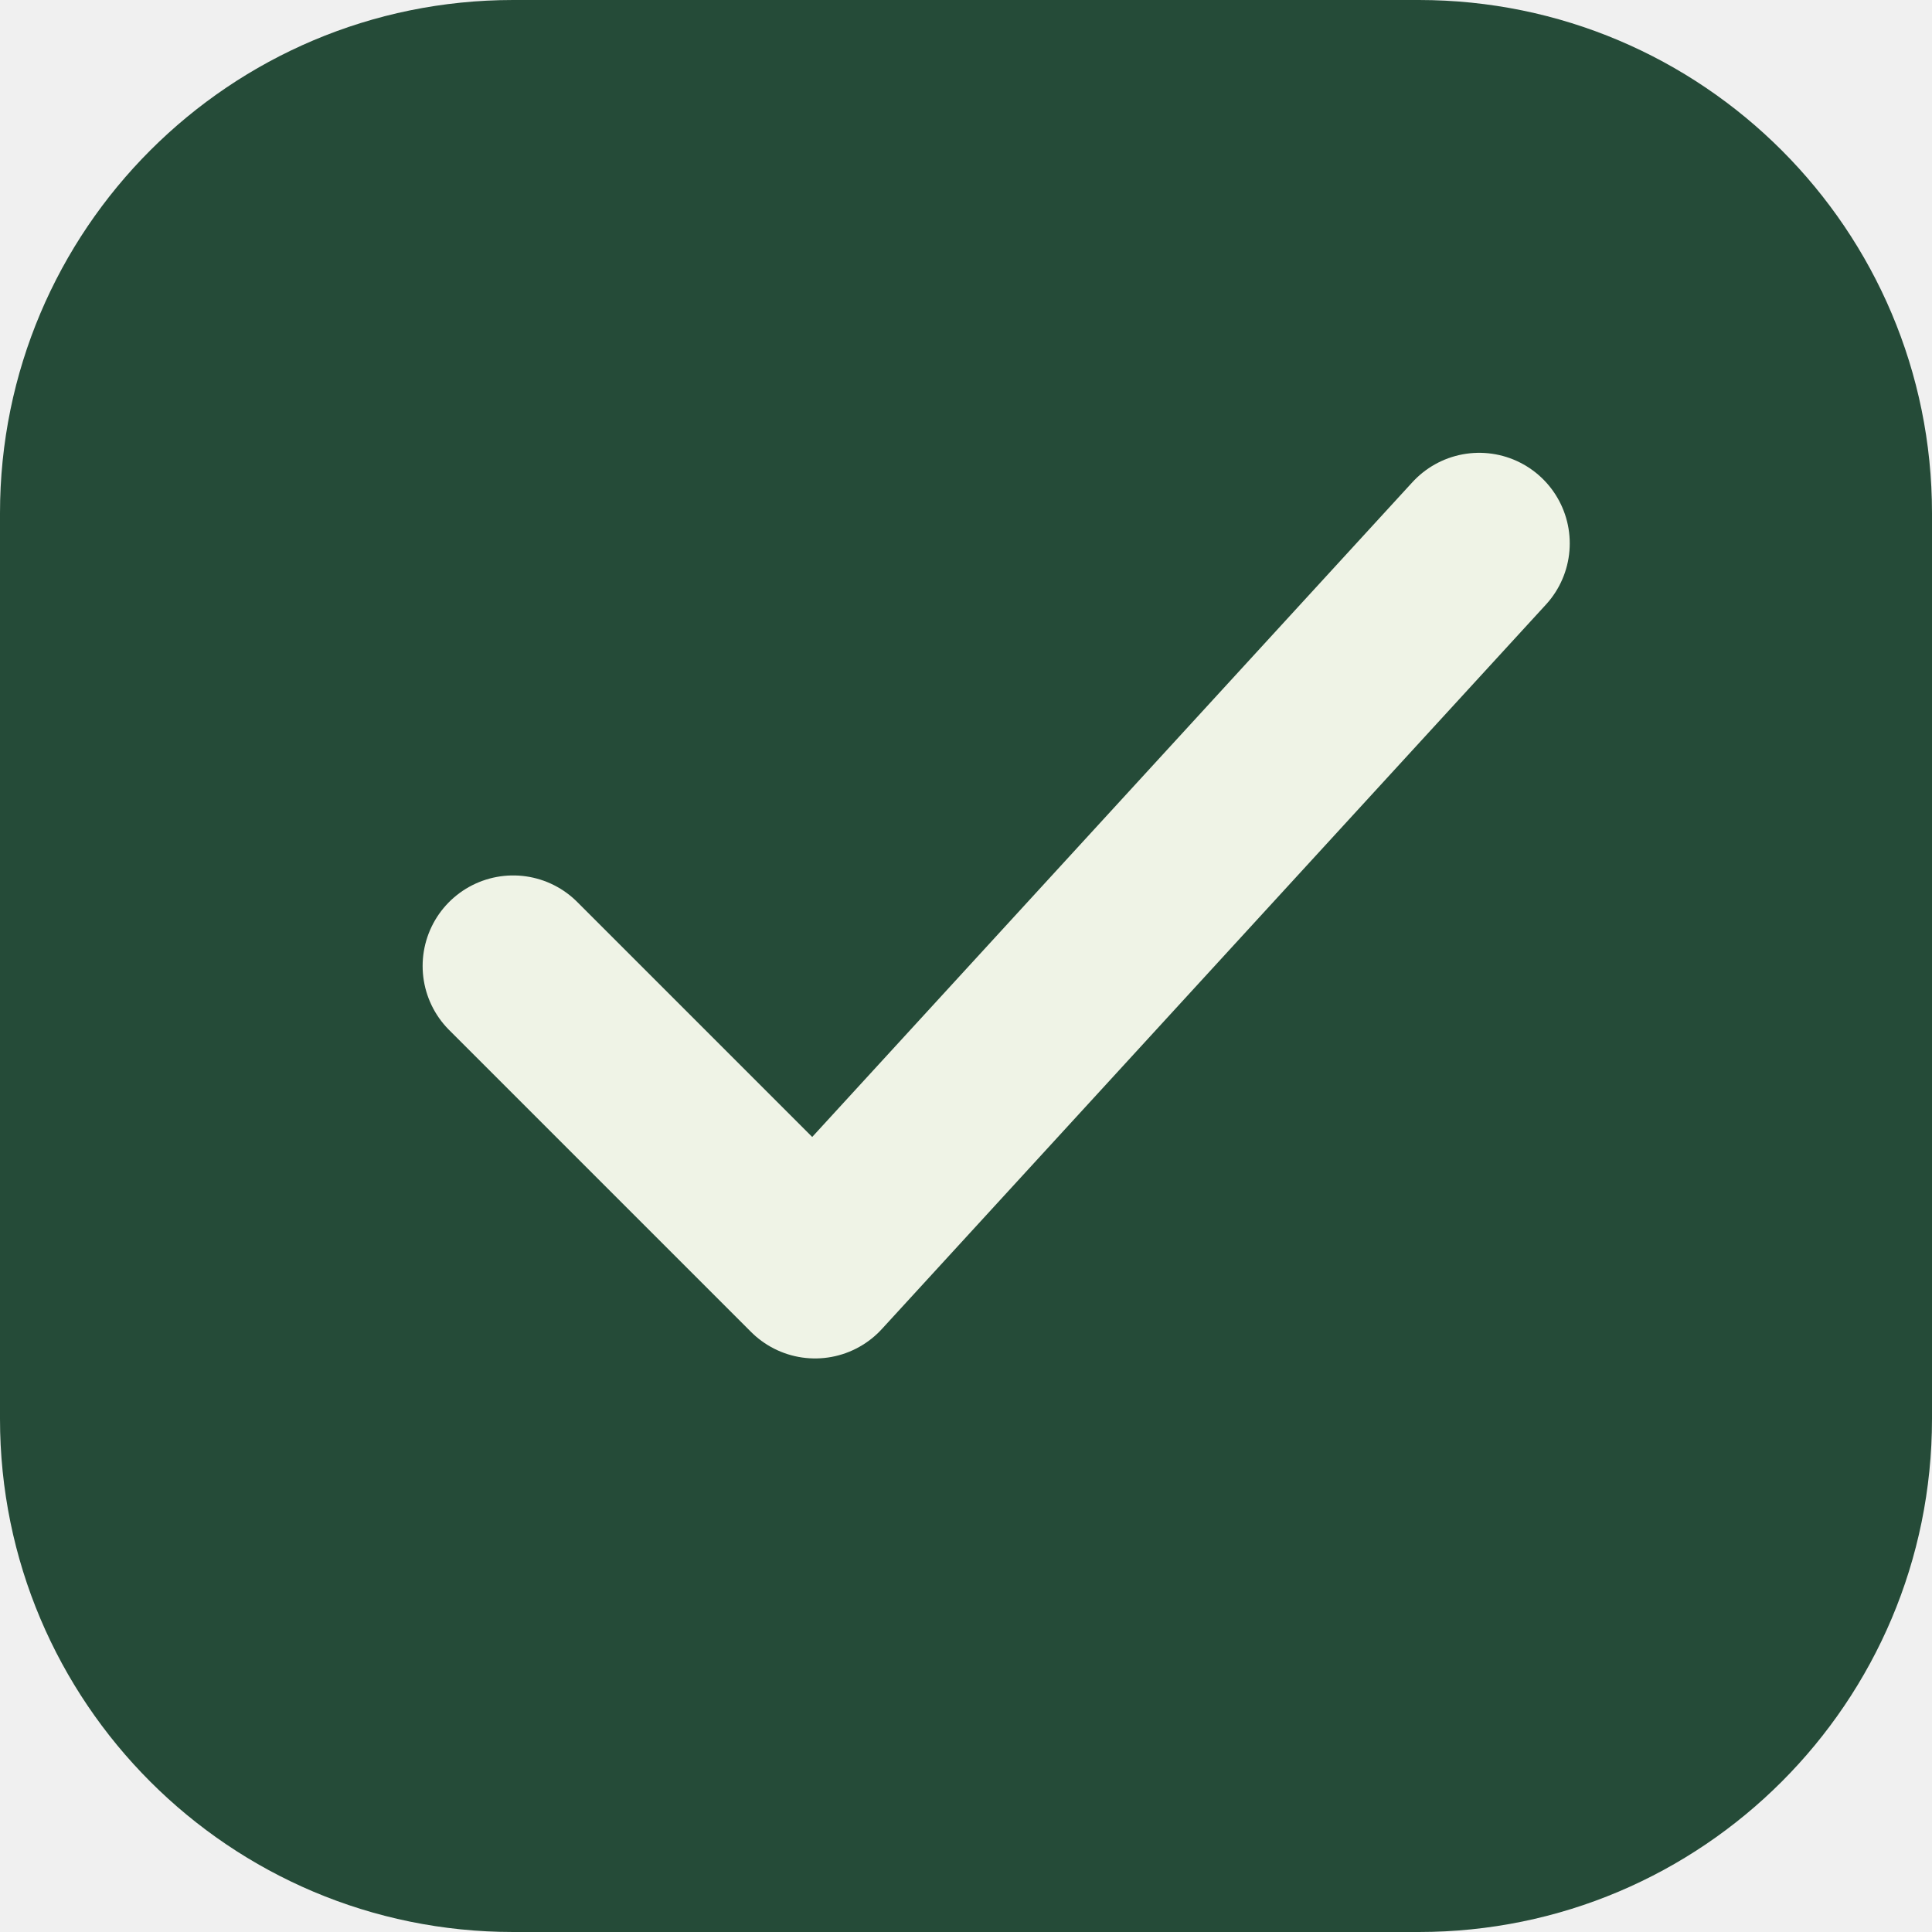
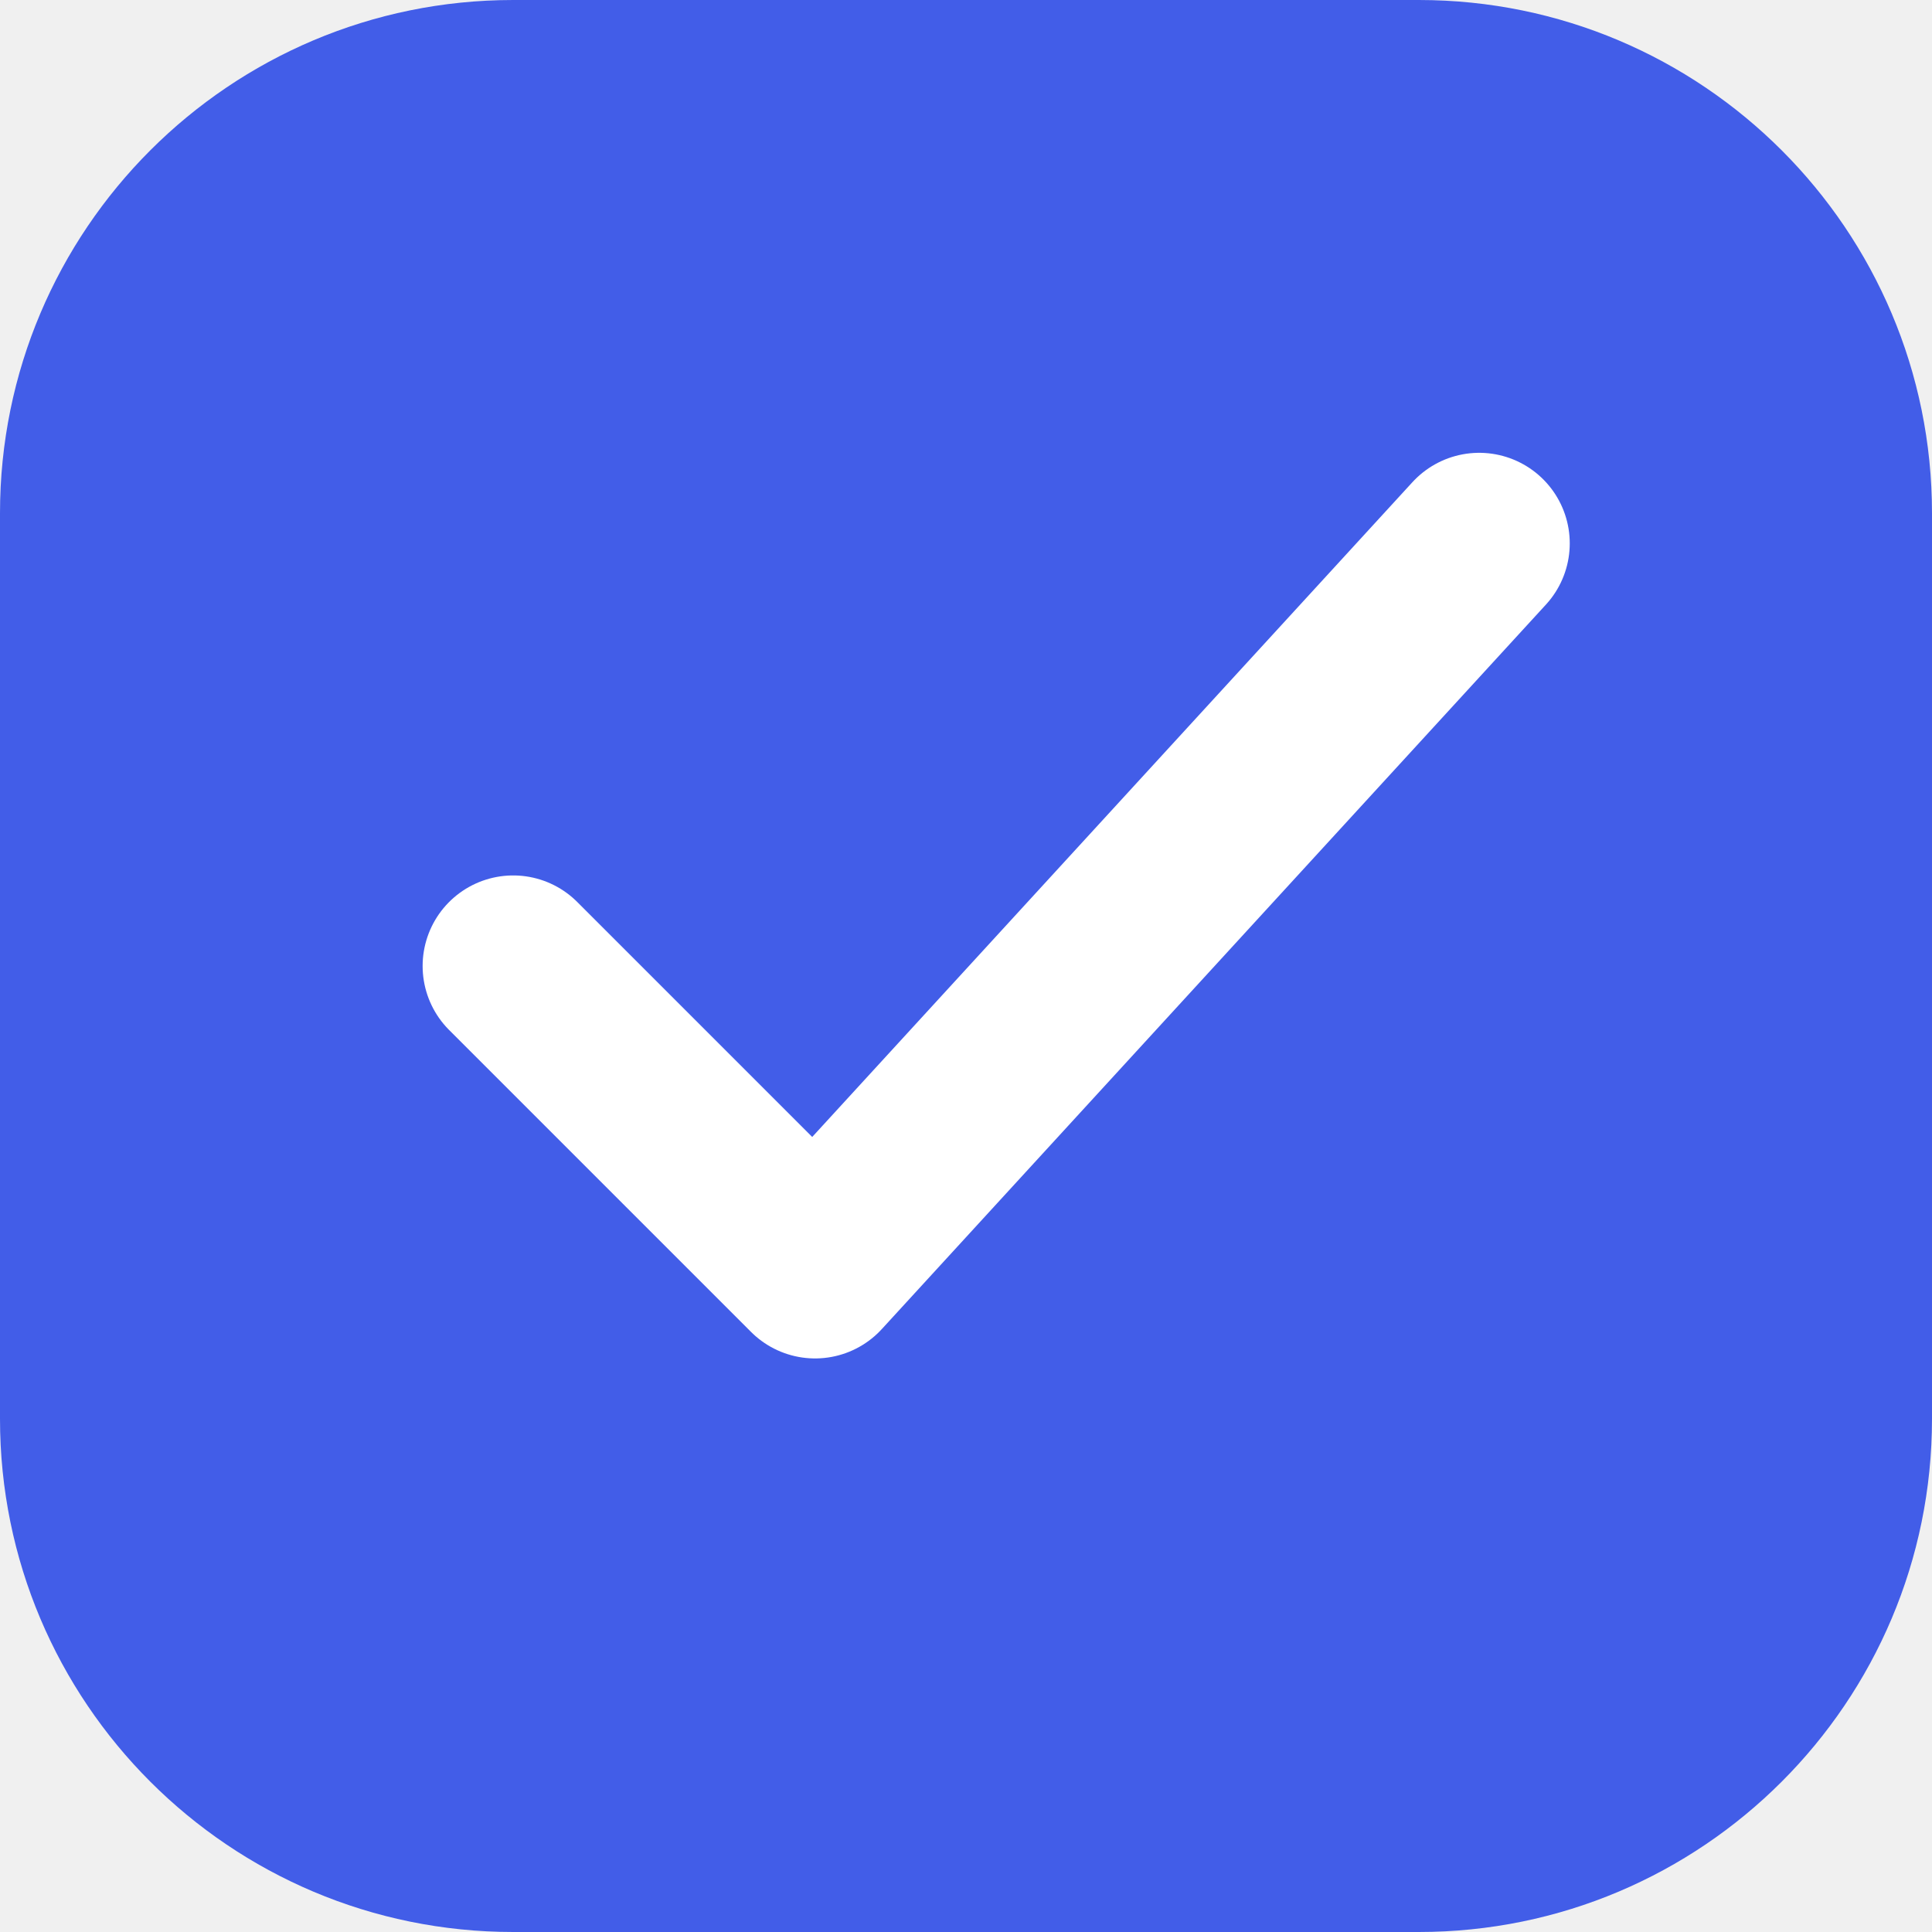
<svg xmlns="http://www.w3.org/2000/svg" viewBox="0 0 64 64">
-   <rect width="64" height="64" rx="17" fill="#254b38" />
-   <path d="m17 32 10 10 22-24" fill="none" stroke="#eff3e6" stroke-width="6" stroke-linecap="round" stroke-linejoin="round" />
+   <rect width="64" height="64" rx="17" fill="#425de8" />
+   <path d="m17 32 10 10 22-24" fill="none" stroke="#ffffff" stroke-width="6" stroke-linecap="round" stroke-linejoin="round" />
</svg>
